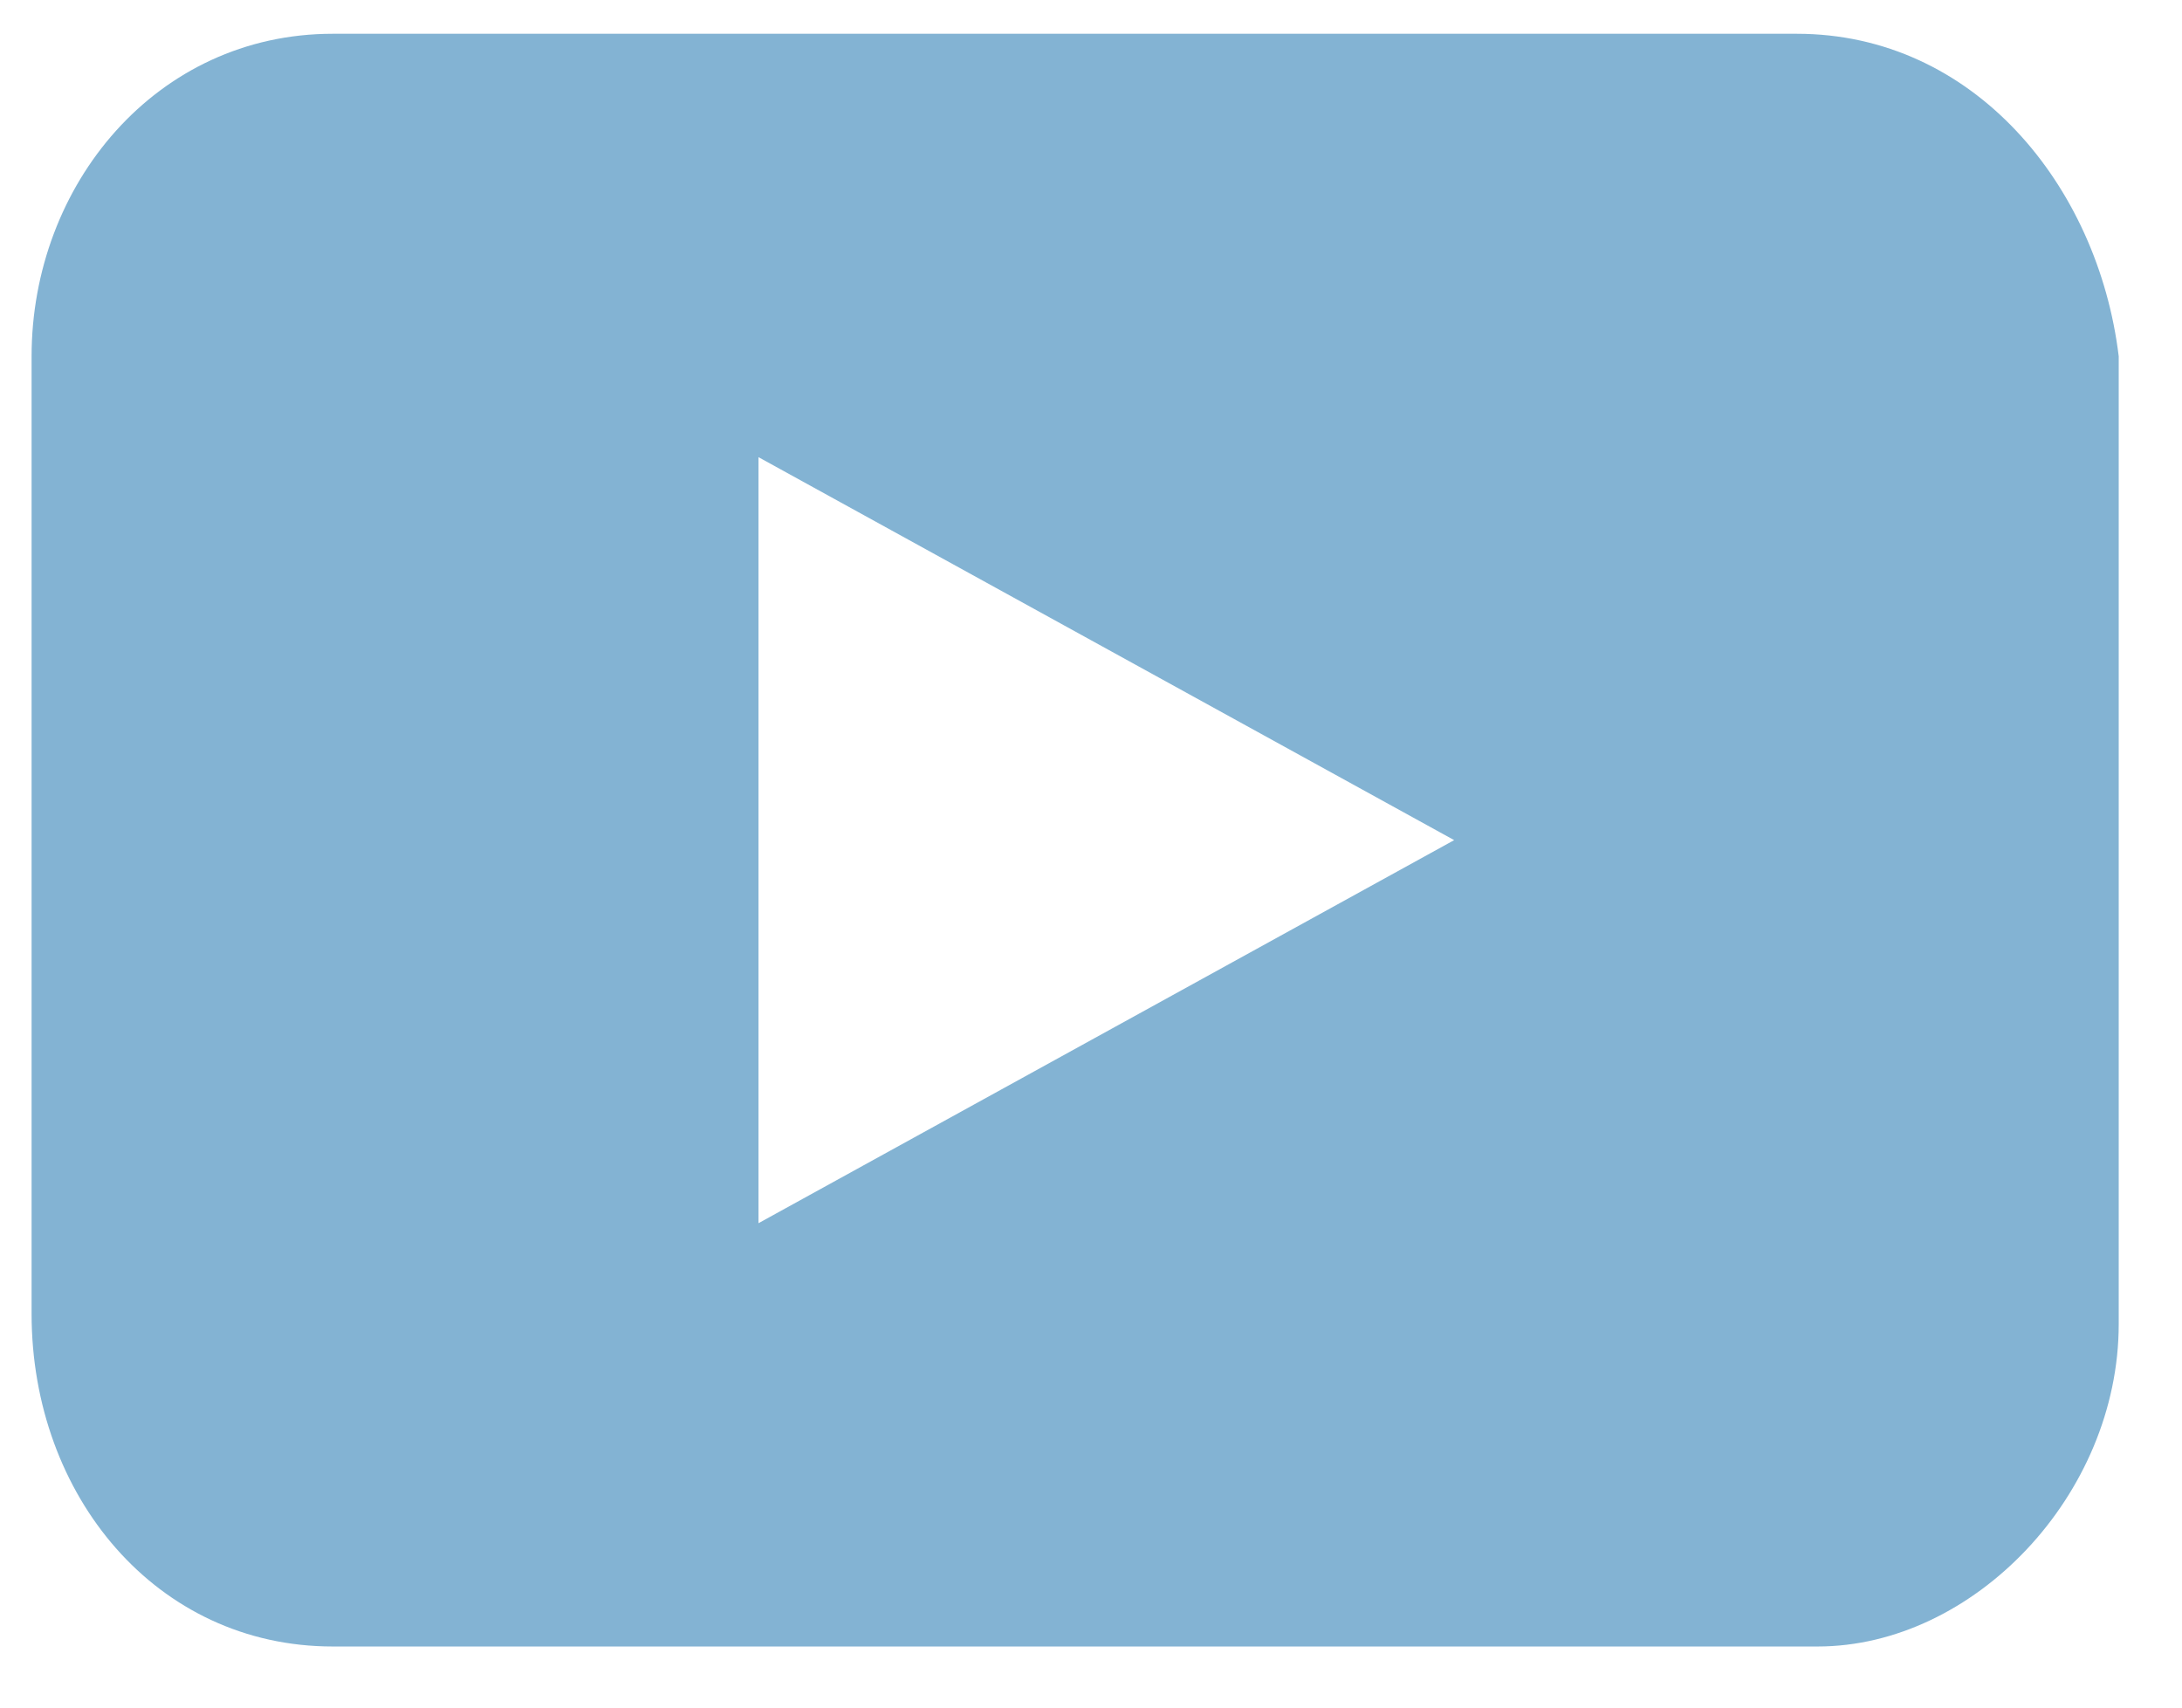
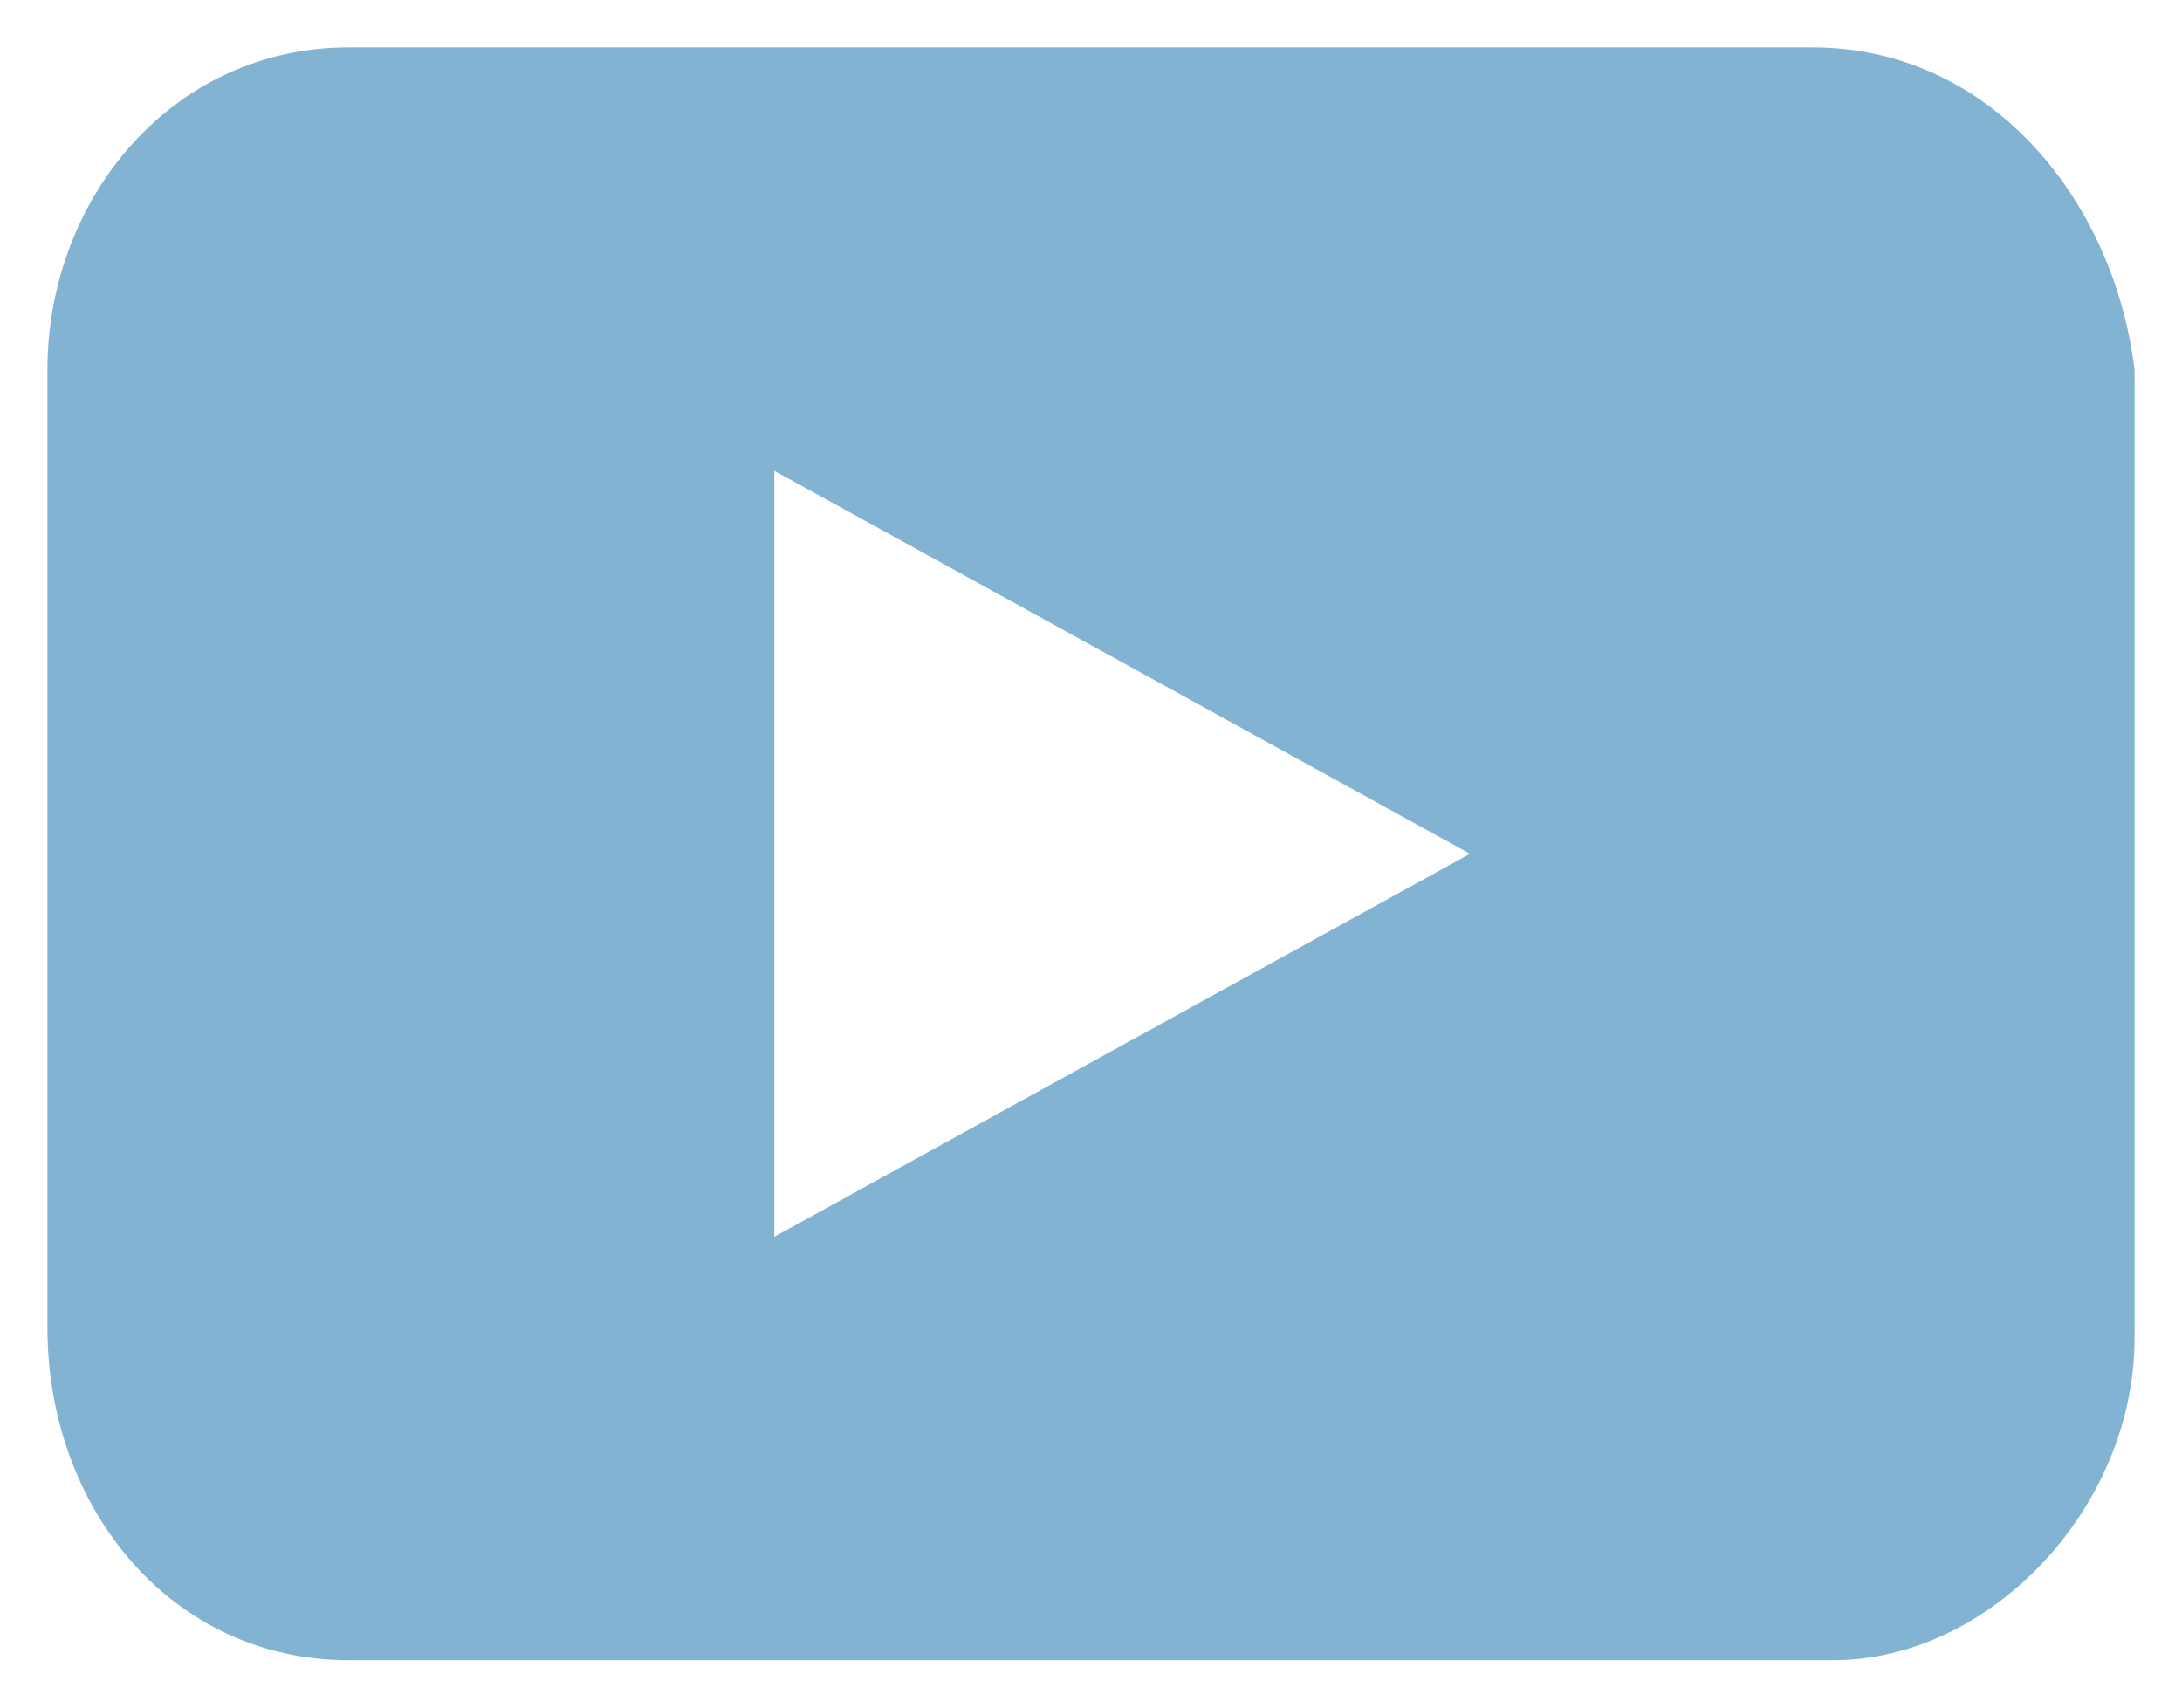
- <svg xmlns="http://www.w3.org/2000/svg" width="23" height="18" viewBox="0 0 23 18" fill="none">
-   <path d="M18.94 0.356H3.507C1.647 0.356 0.333 1.95 0.333 3.756V13.85C0.333 15.763 1.647 17.356 3.507 17.356H19.159C20.801 17.356 22.333 15.763 22.333 13.956V3.756C22.114 1.95 20.801 0.356 18.94 0.356ZM7.995 12.894V4.819L15.328 8.856L7.995 12.894Z" fill="#83B3D3" />
+ <svg xmlns="http://www.w3.org/2000/svg" aria-hidden="true" focusable="false" width="23" height="18" fill="none" viewBox="0 0 23 18">
+   <path fill="#83B3D3" d="M19.107.5H3.674C1.814.5.5 2.094.5 3.9v10.094c0 1.912 1.314 3.506 3.174 3.506h15.652c1.642 0 3.174-1.594 3.174-3.4V3.9C22.281 2.094 20.968.5 19.107.5ZM8.162 13.037V4.963L15.495 9l-7.333 4.037Z" />
</svg>
